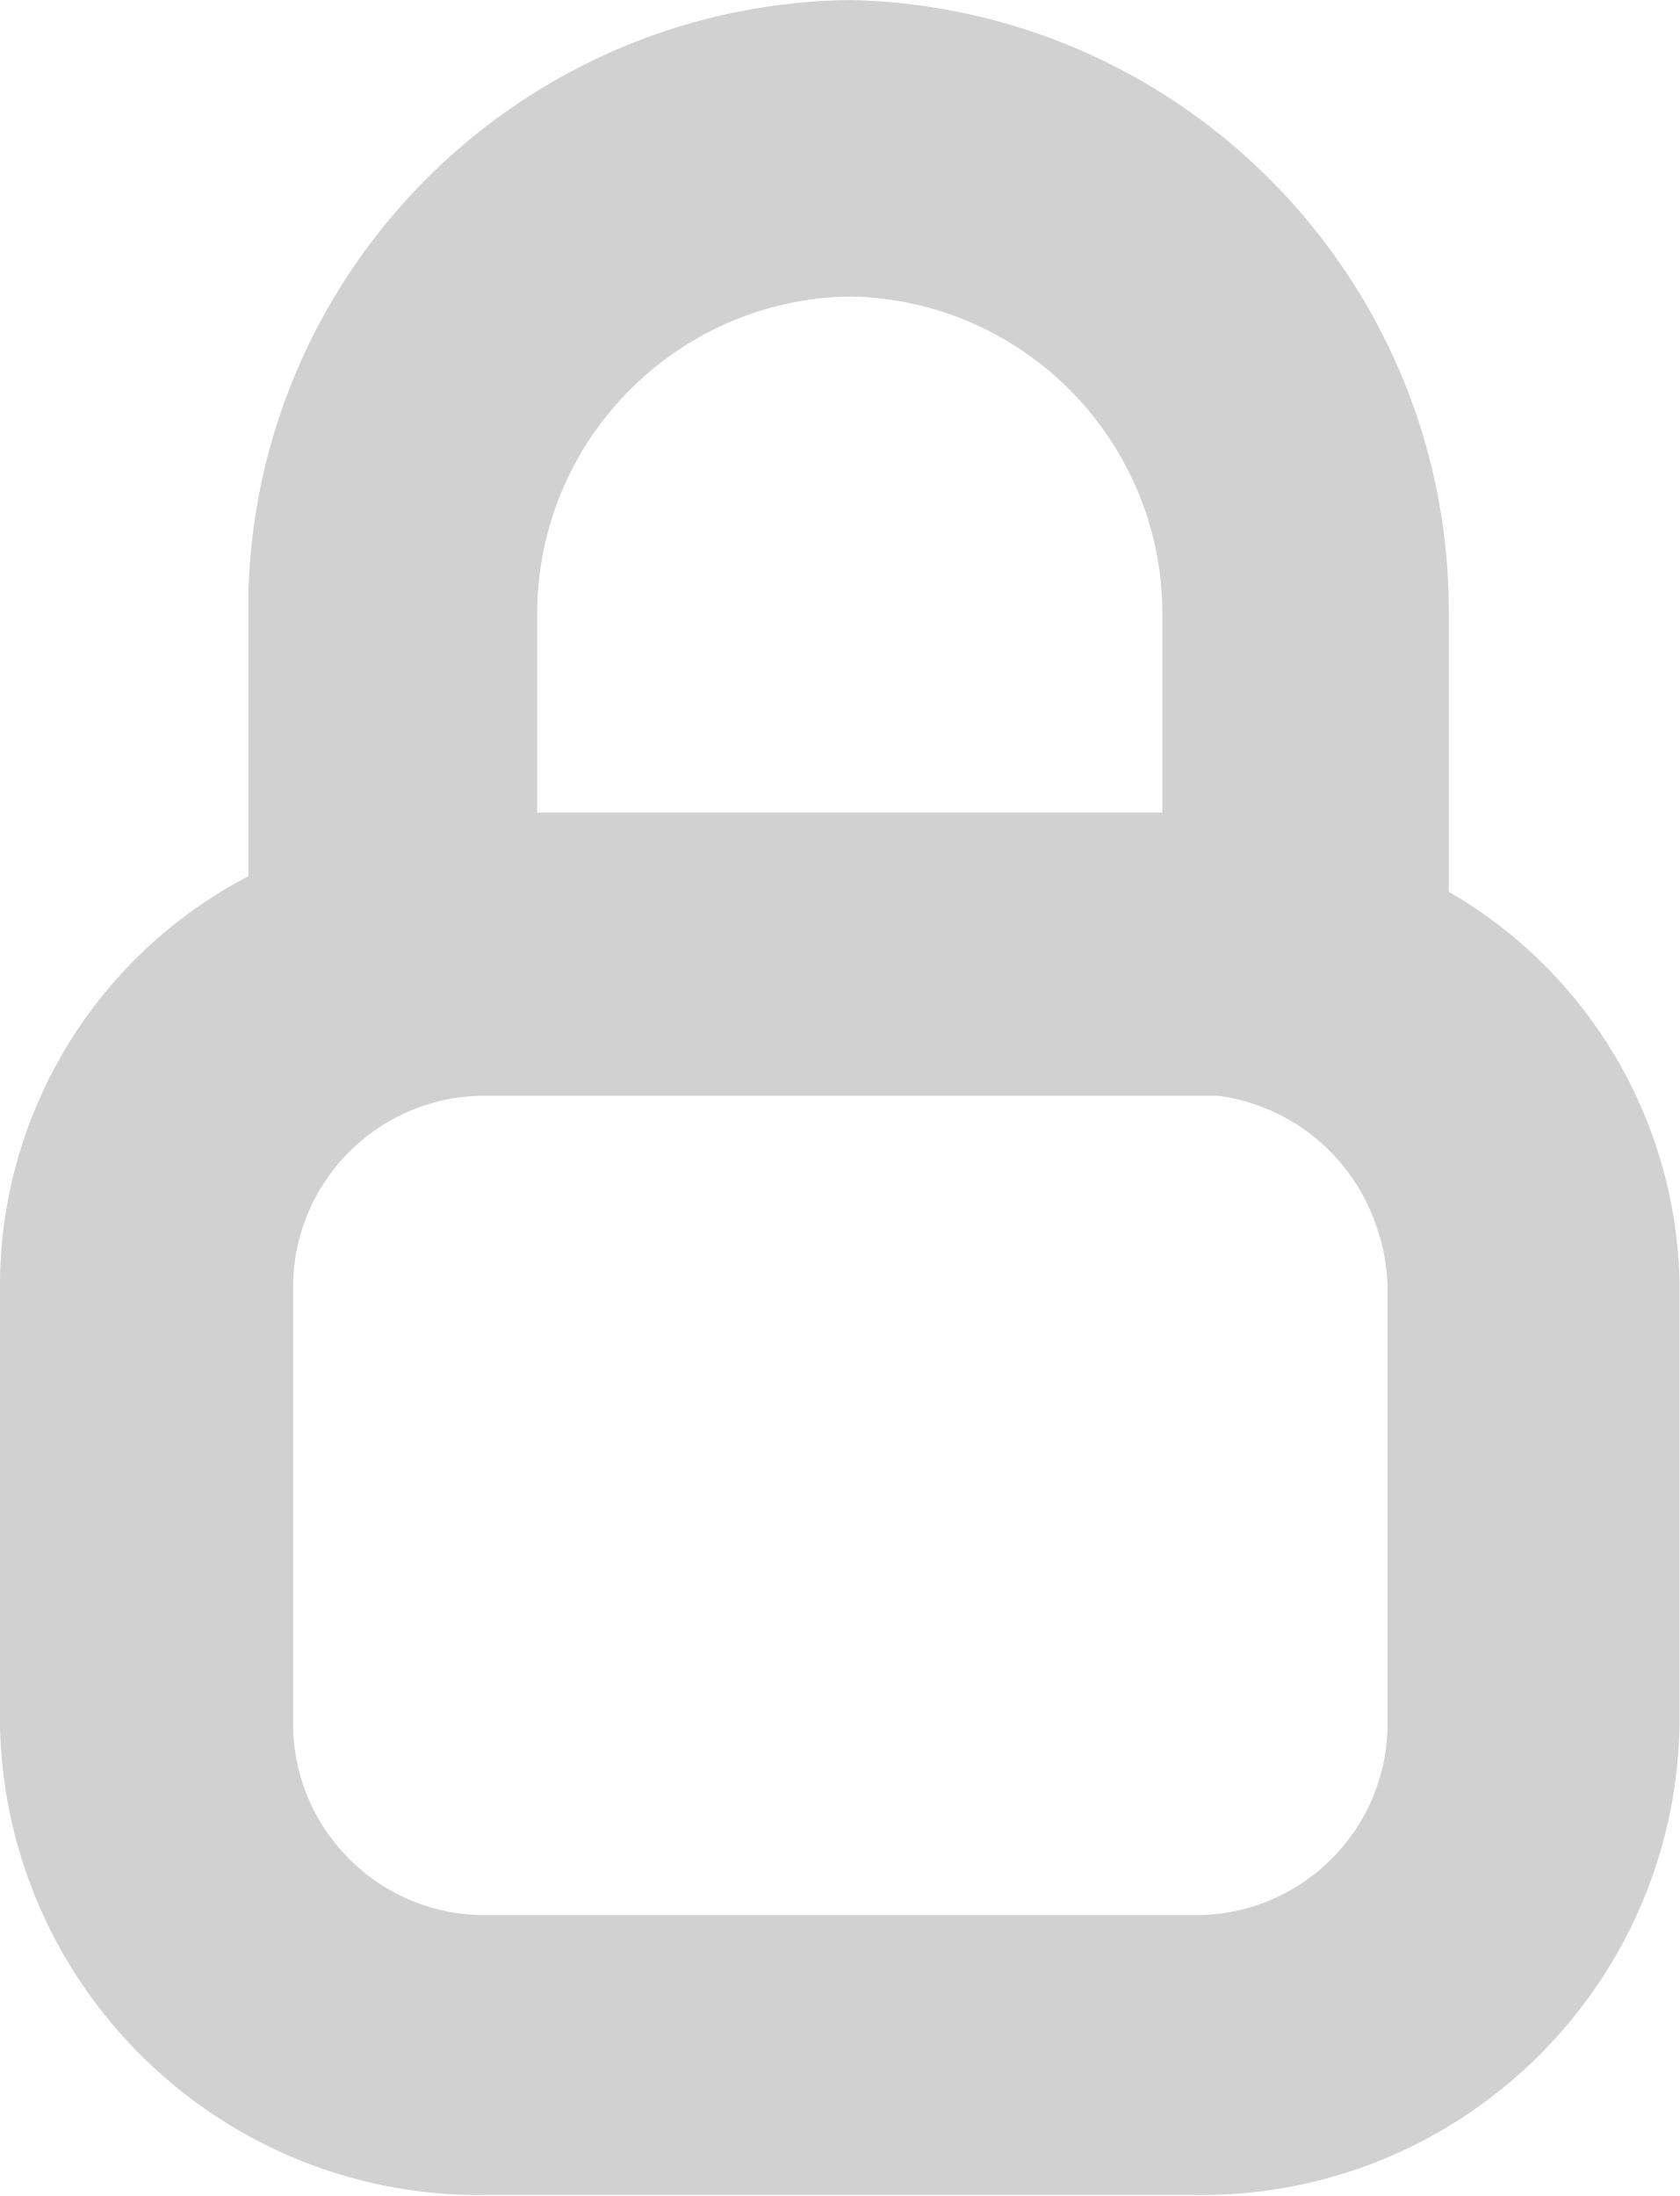
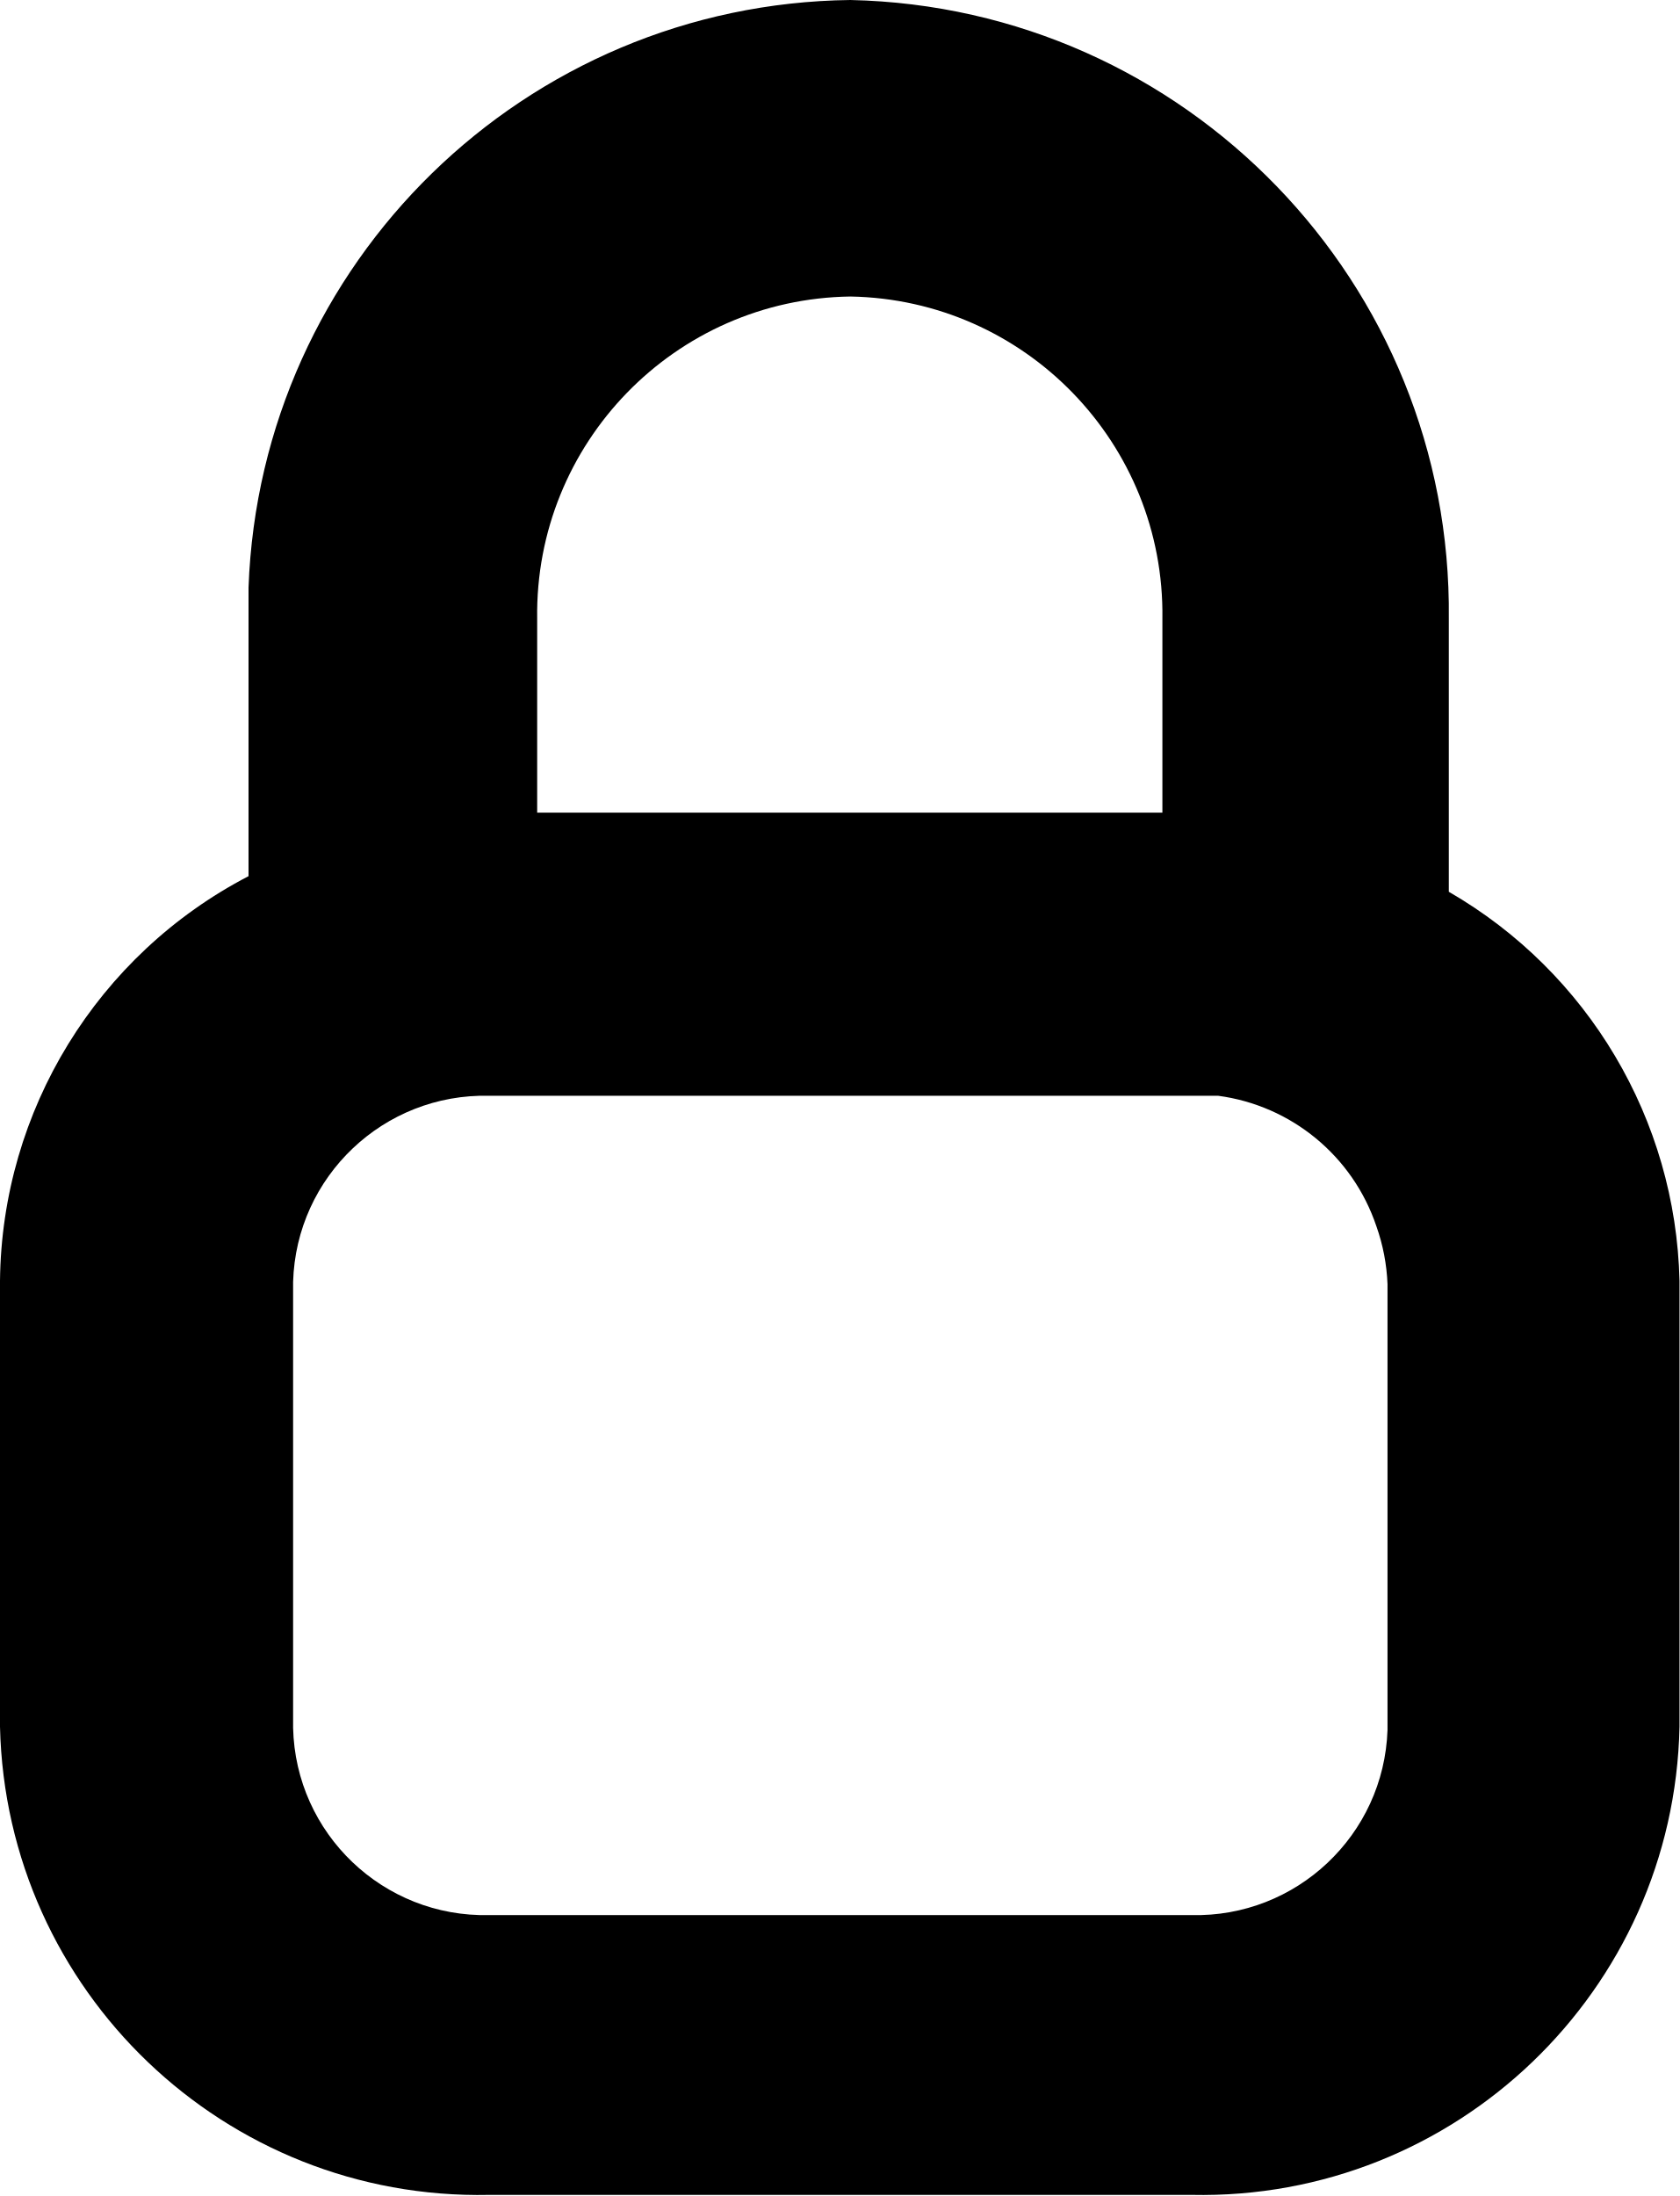
<svg xmlns="http://www.w3.org/2000/svg" viewBox="0 0 15.07 19.7">
  <g data-name="Layer 2">
-     <path d="M13 8V5.55A5.49 5.49 0 0 0 7.63 0a5.47 5.47 0 0 0-5.4 5.27v2.59A4.14 4.14 0 0 0 0 11.49v4a4.3 4.3 0 0 0 4.39 4.2h6.3a4.29 4.29 0 0 0 4.38-4.2v-4A4.14 4.14 0 0 0 13 8Zm-8.18-.71V5.55a2.85 2.85 0 0 1 2.81-2.89 2.85 2.85 0 0 1 2.8 2.89v1.74Zm5.87 2.54h.24A1.74 1.74 0 0 1 12.35 11a1.76 1.76 0 0 1 .1.52v4a1.72 1.72 0 0 1-1.76 1.66h-6.3a1.72 1.72 0 0 1-1.76-1.68v-4a1.72 1.72 0 0 1 1.76-1.67Z" style="fill:#d1d1d1" data-name="Layer 1" />
+     <path d="M13 8V5.55A5.49 5.49 0 0 0 7.63 0a5.47 5.47 0 0 0-5.4 5.27v2.59A4.14 4.14 0 0 0 0 11.49v4a4.3 4.3 0 0 0 4.39 4.2h6.3a4.29 4.29 0 0 0 4.38-4.2v-4A4.14 4.14 0 0 0 13 8Zm-8.18-.71V5.55a2.85 2.85 0 0 1 2.81-2.89 2.85 2.85 0 0 1 2.8 2.89v1.74Zm5.87 2.54h.24A1.74 1.74 0 0 1 12.35 11a1.76 1.76 0 0 1 .1.52v4a1.72 1.72 0 0 1-1.76 1.66h-6.3a1.72 1.72 0 0 1-1.76-1.68v-4a1.72 1.72 0 0 1 1.76-1.67Z" fill="currentColor" data-name="Layer 1" />
  </g>
</svg>
